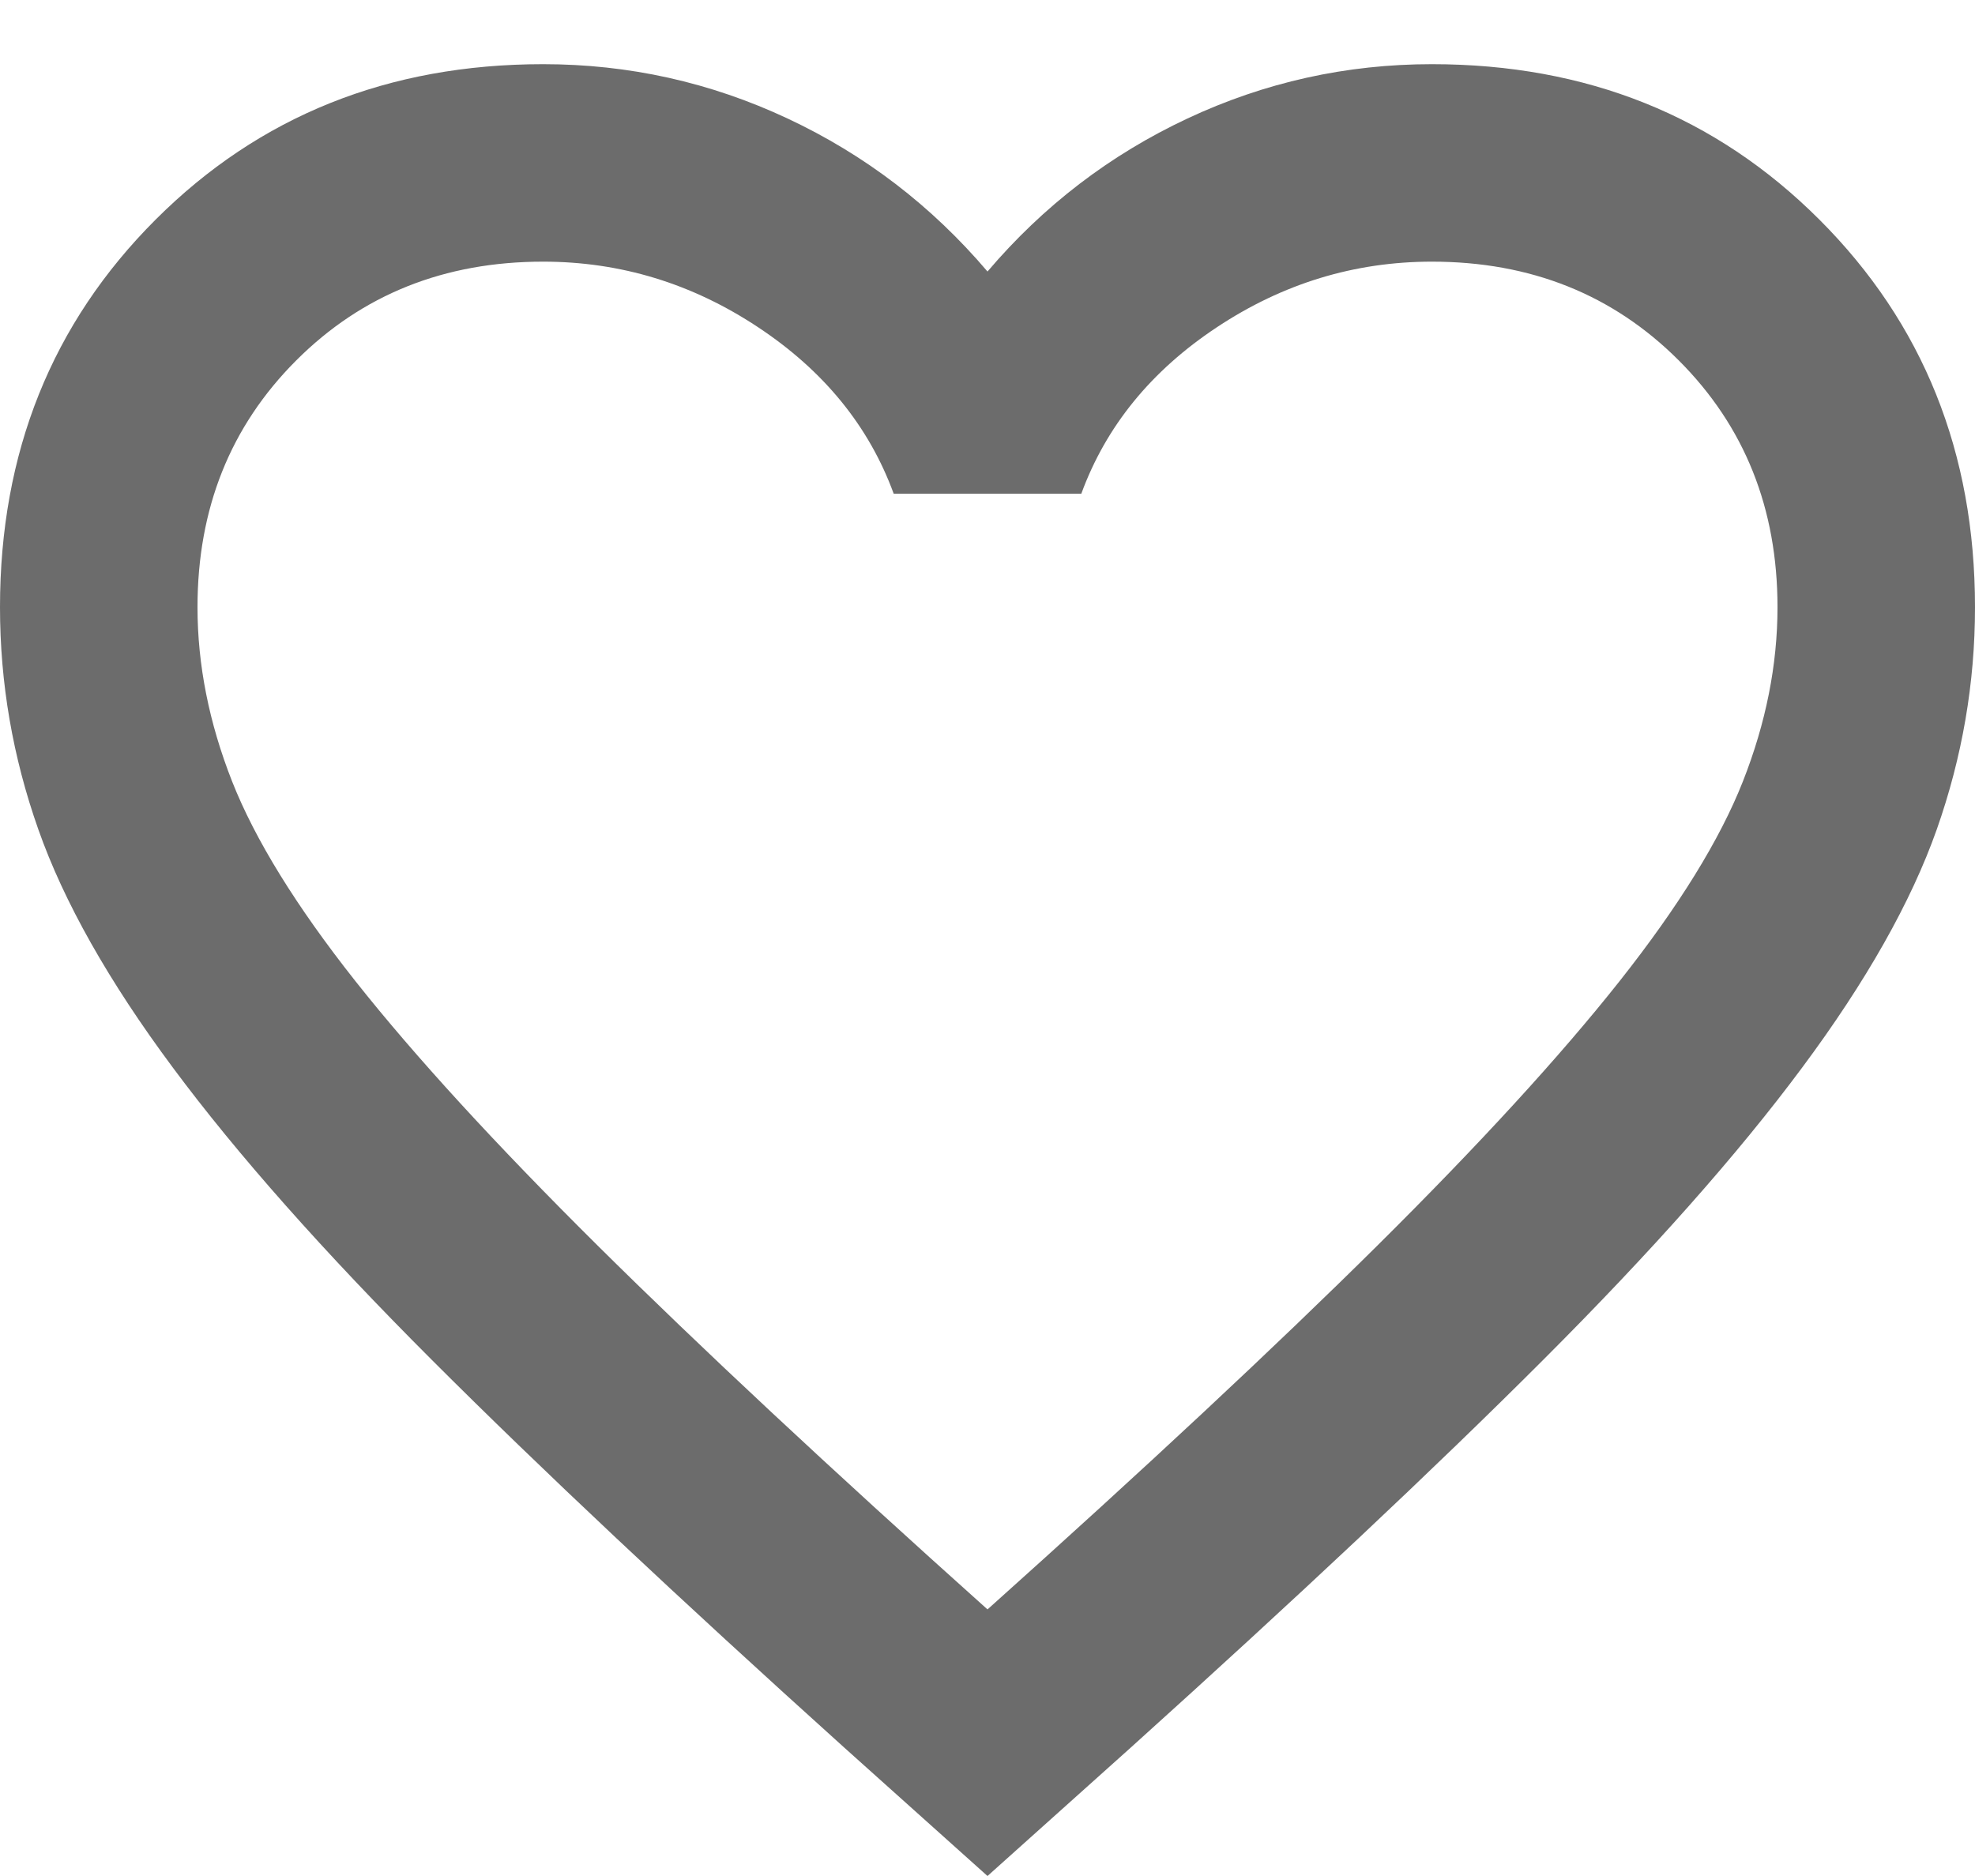
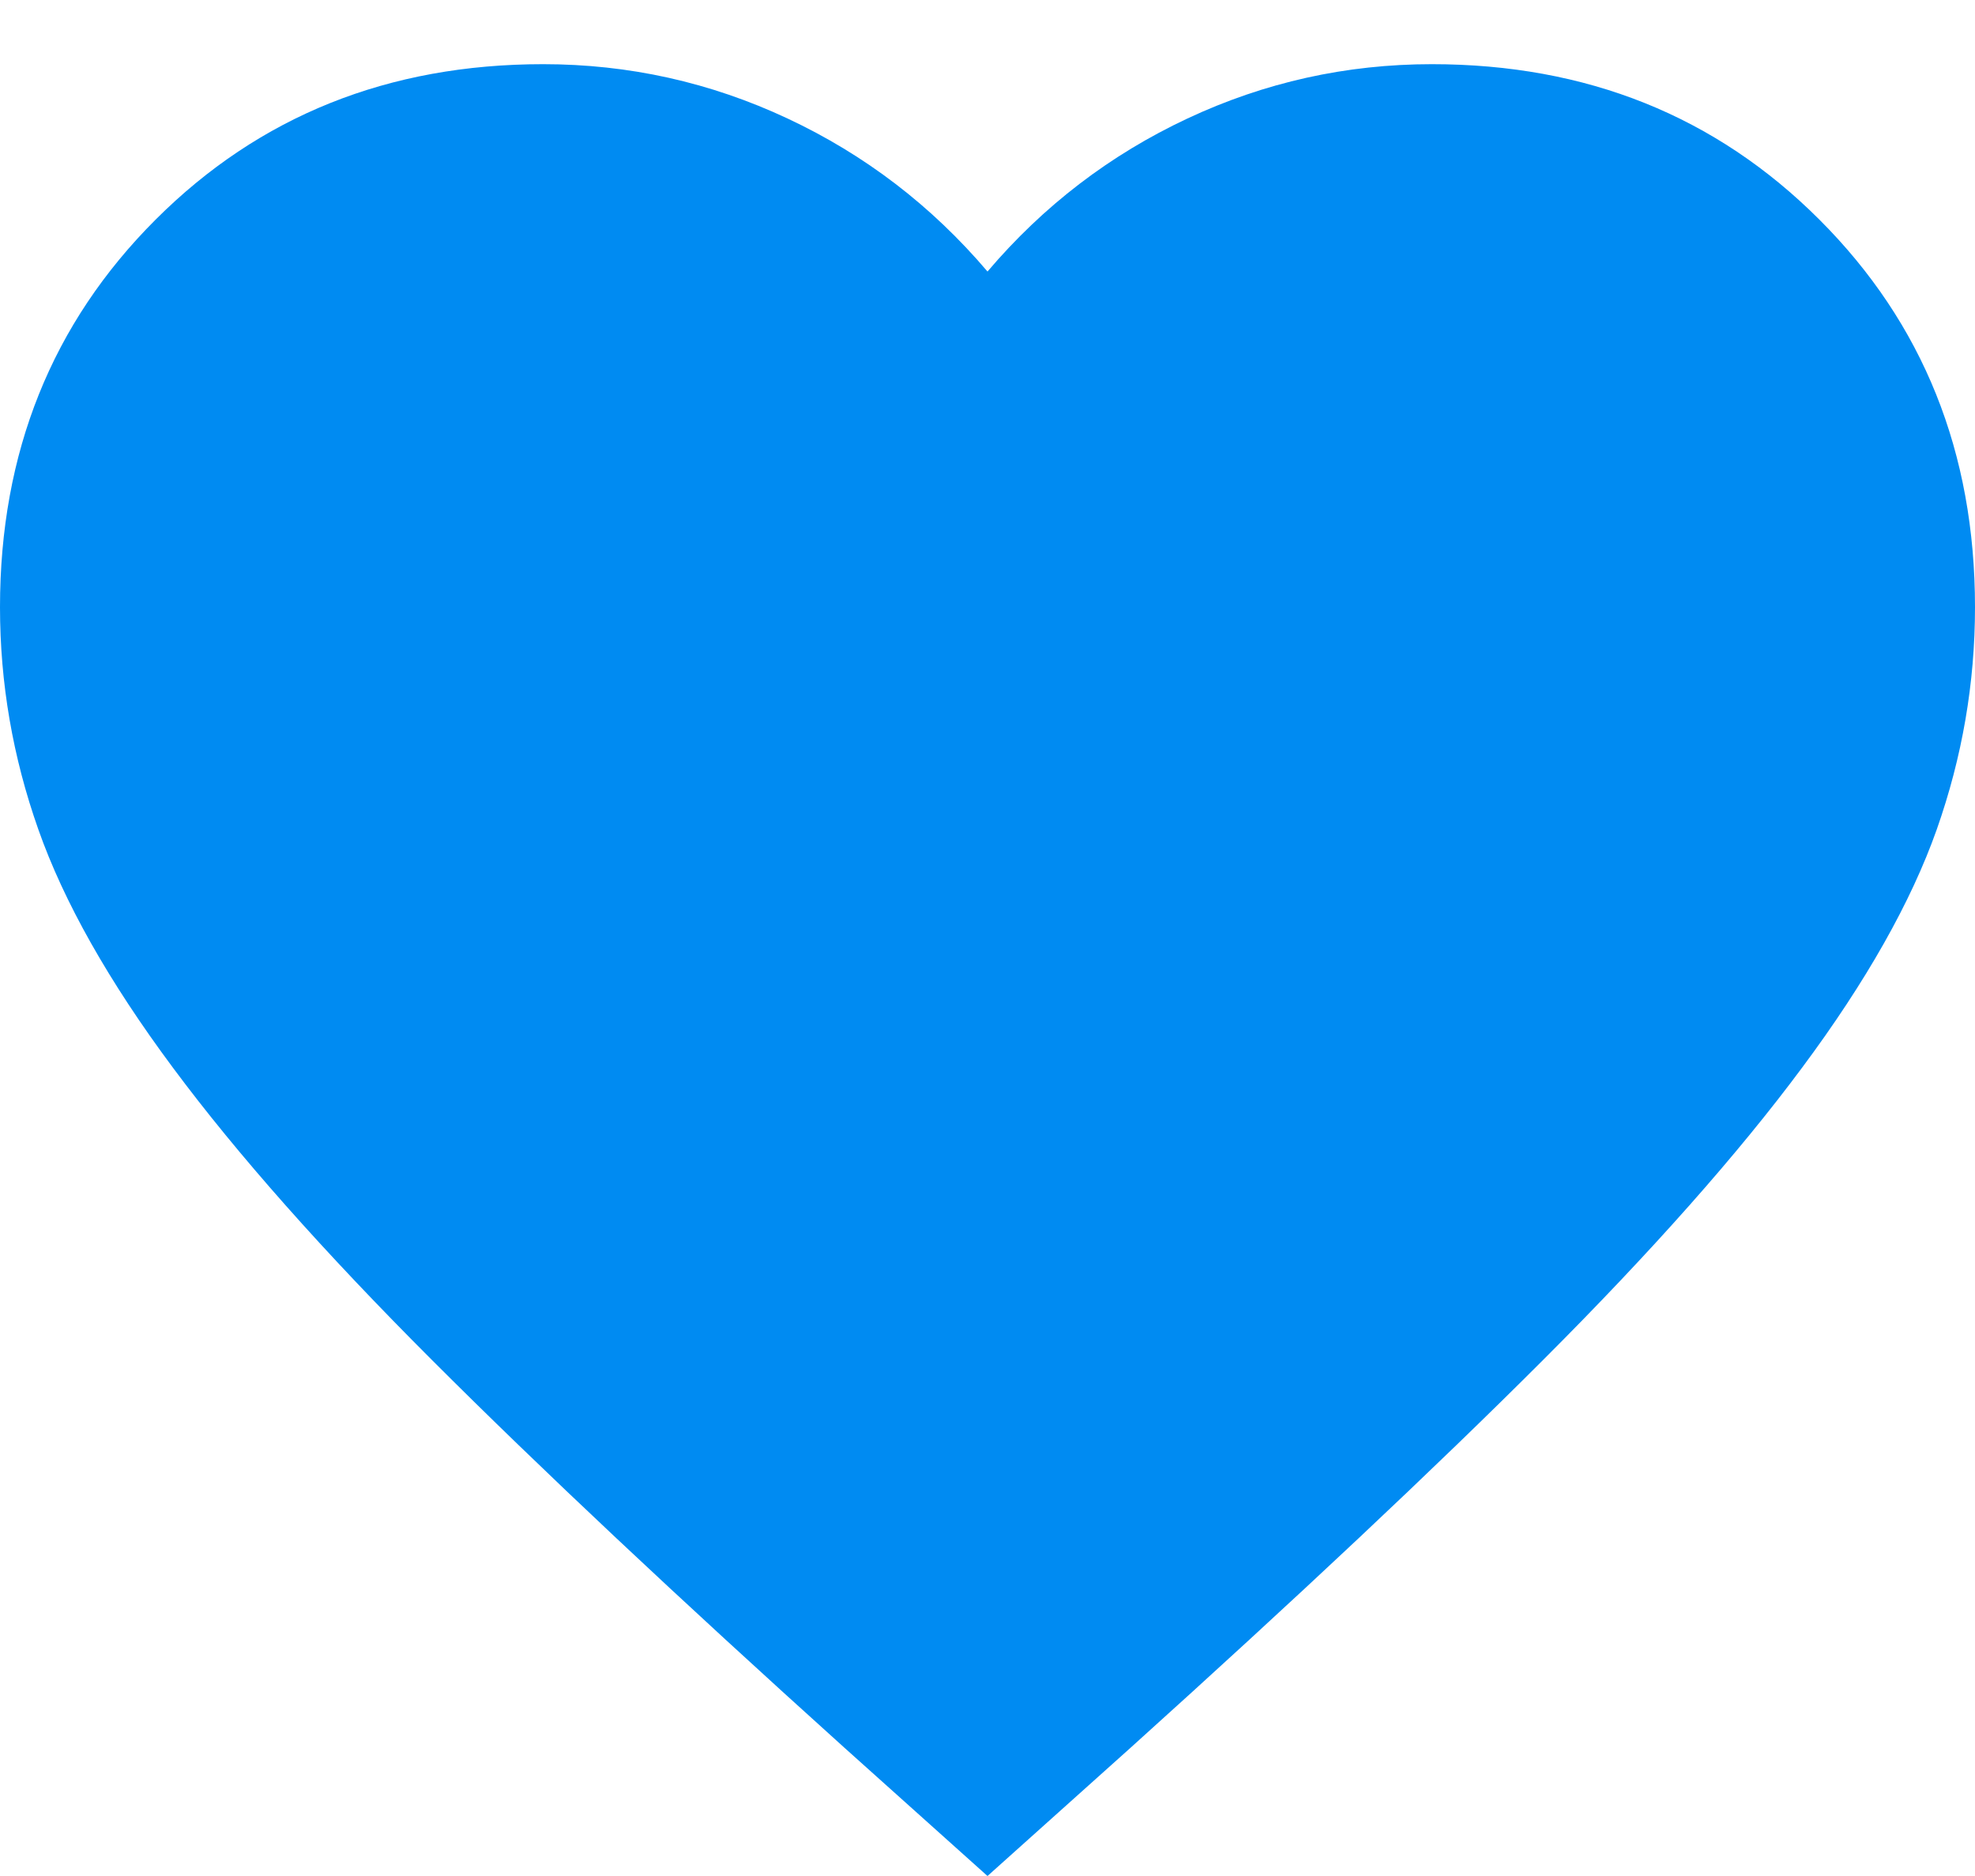
<svg xmlns="http://www.w3.org/2000/svg" width="20" height="19" viewBox="0 0 20 19" fill="none">
-   <path d="M10 19L8.55 17.7C6.867 16.183 5.475 14.875 4.375 13.775C3.275 12.675 2.4 11.688 1.75 10.812C1.1 9.938 0.646 9.133 0.388 8.4C0.129 7.667 0 6.917 0 6.15C0 4.583 0.525 3.275 1.575 2.225C2.625 1.175 3.933 0.65 5.5 0.65C6.367 0.65 7.192 0.833 7.975 1.2C8.758 1.567 9.433 2.083 10 2.75C10.567 2.083 11.242 1.567 12.025 1.2C12.808 0.833 13.633 0.65 14.5 0.65C16.067 0.65 17.375 1.175 18.425 2.225C19.475 3.275 20 4.583 20 6.15C20 6.917 19.871 7.667 19.613 8.4C19.354 9.133 18.9 9.938 18.25 10.812C17.6 11.688 16.725 12.675 15.625 13.775C14.525 14.875 13.133 16.183 11.45 17.7L10 19ZM10 16.3C11.6 14.867 12.917 13.637 13.95 12.613C14.983 11.588 15.8 10.696 16.4 9.938C17 9.179 17.417 8.504 17.65 7.913C17.883 7.321 18 6.733 18 6.15C18 5.15 17.667 4.317 17 3.65C16.333 2.983 15.5 2.65 14.5 2.65C13.717 2.65 12.992 2.871 12.325 3.313C11.658 3.754 11.2 4.317 10.95 5H9.05C8.8 4.317 8.342 3.754 7.675 3.313C7.008 2.871 6.283 2.65 5.5 2.65C4.5 2.65 3.667 2.983 3 3.65C2.333 4.317 2 5.15 2 6.15C2 6.733 2.117 7.321 2.35 7.913C2.583 8.504 3 9.179 3.6 9.938C4.2 10.696 5.017 11.588 6.05 12.613C7.083 13.637 8.4 14.867 10 16.3Z" fill="#6C6C6C" />
+   <path d="M10 19L8.55 17.7C6.867 16.183 5.475 14.875 4.375 13.775C3.275 12.675 2.4 11.688 1.75 10.812C1.1 9.938 0.646 9.133 0.388 8.4C0.129 7.667 0 6.917 0 6.15C0 4.583 0.525 3.275 1.575 2.225C2.625 1.175 3.933 0.65 5.5 0.65C6.367 0.65 7.192 0.833 7.975 1.2C8.758 1.567 9.433 2.083 10 2.75C10.567 2.083 11.242 1.567 12.025 1.2C12.808 0.833 13.633 0.65 14.5 0.65C16.067 0.65 17.375 1.175 18.425 2.225C19.475 3.275 20 4.583 20 6.15C20 6.917 19.871 7.667 19.613 8.4C19.354 9.133 18.9 9.938 18.25 10.812C17.6 11.688 16.725 12.675 15.625 13.775C14.525 14.875 13.133 16.183 11.45 17.7L10 19Z" fill="#008BF2" />
</svg>
